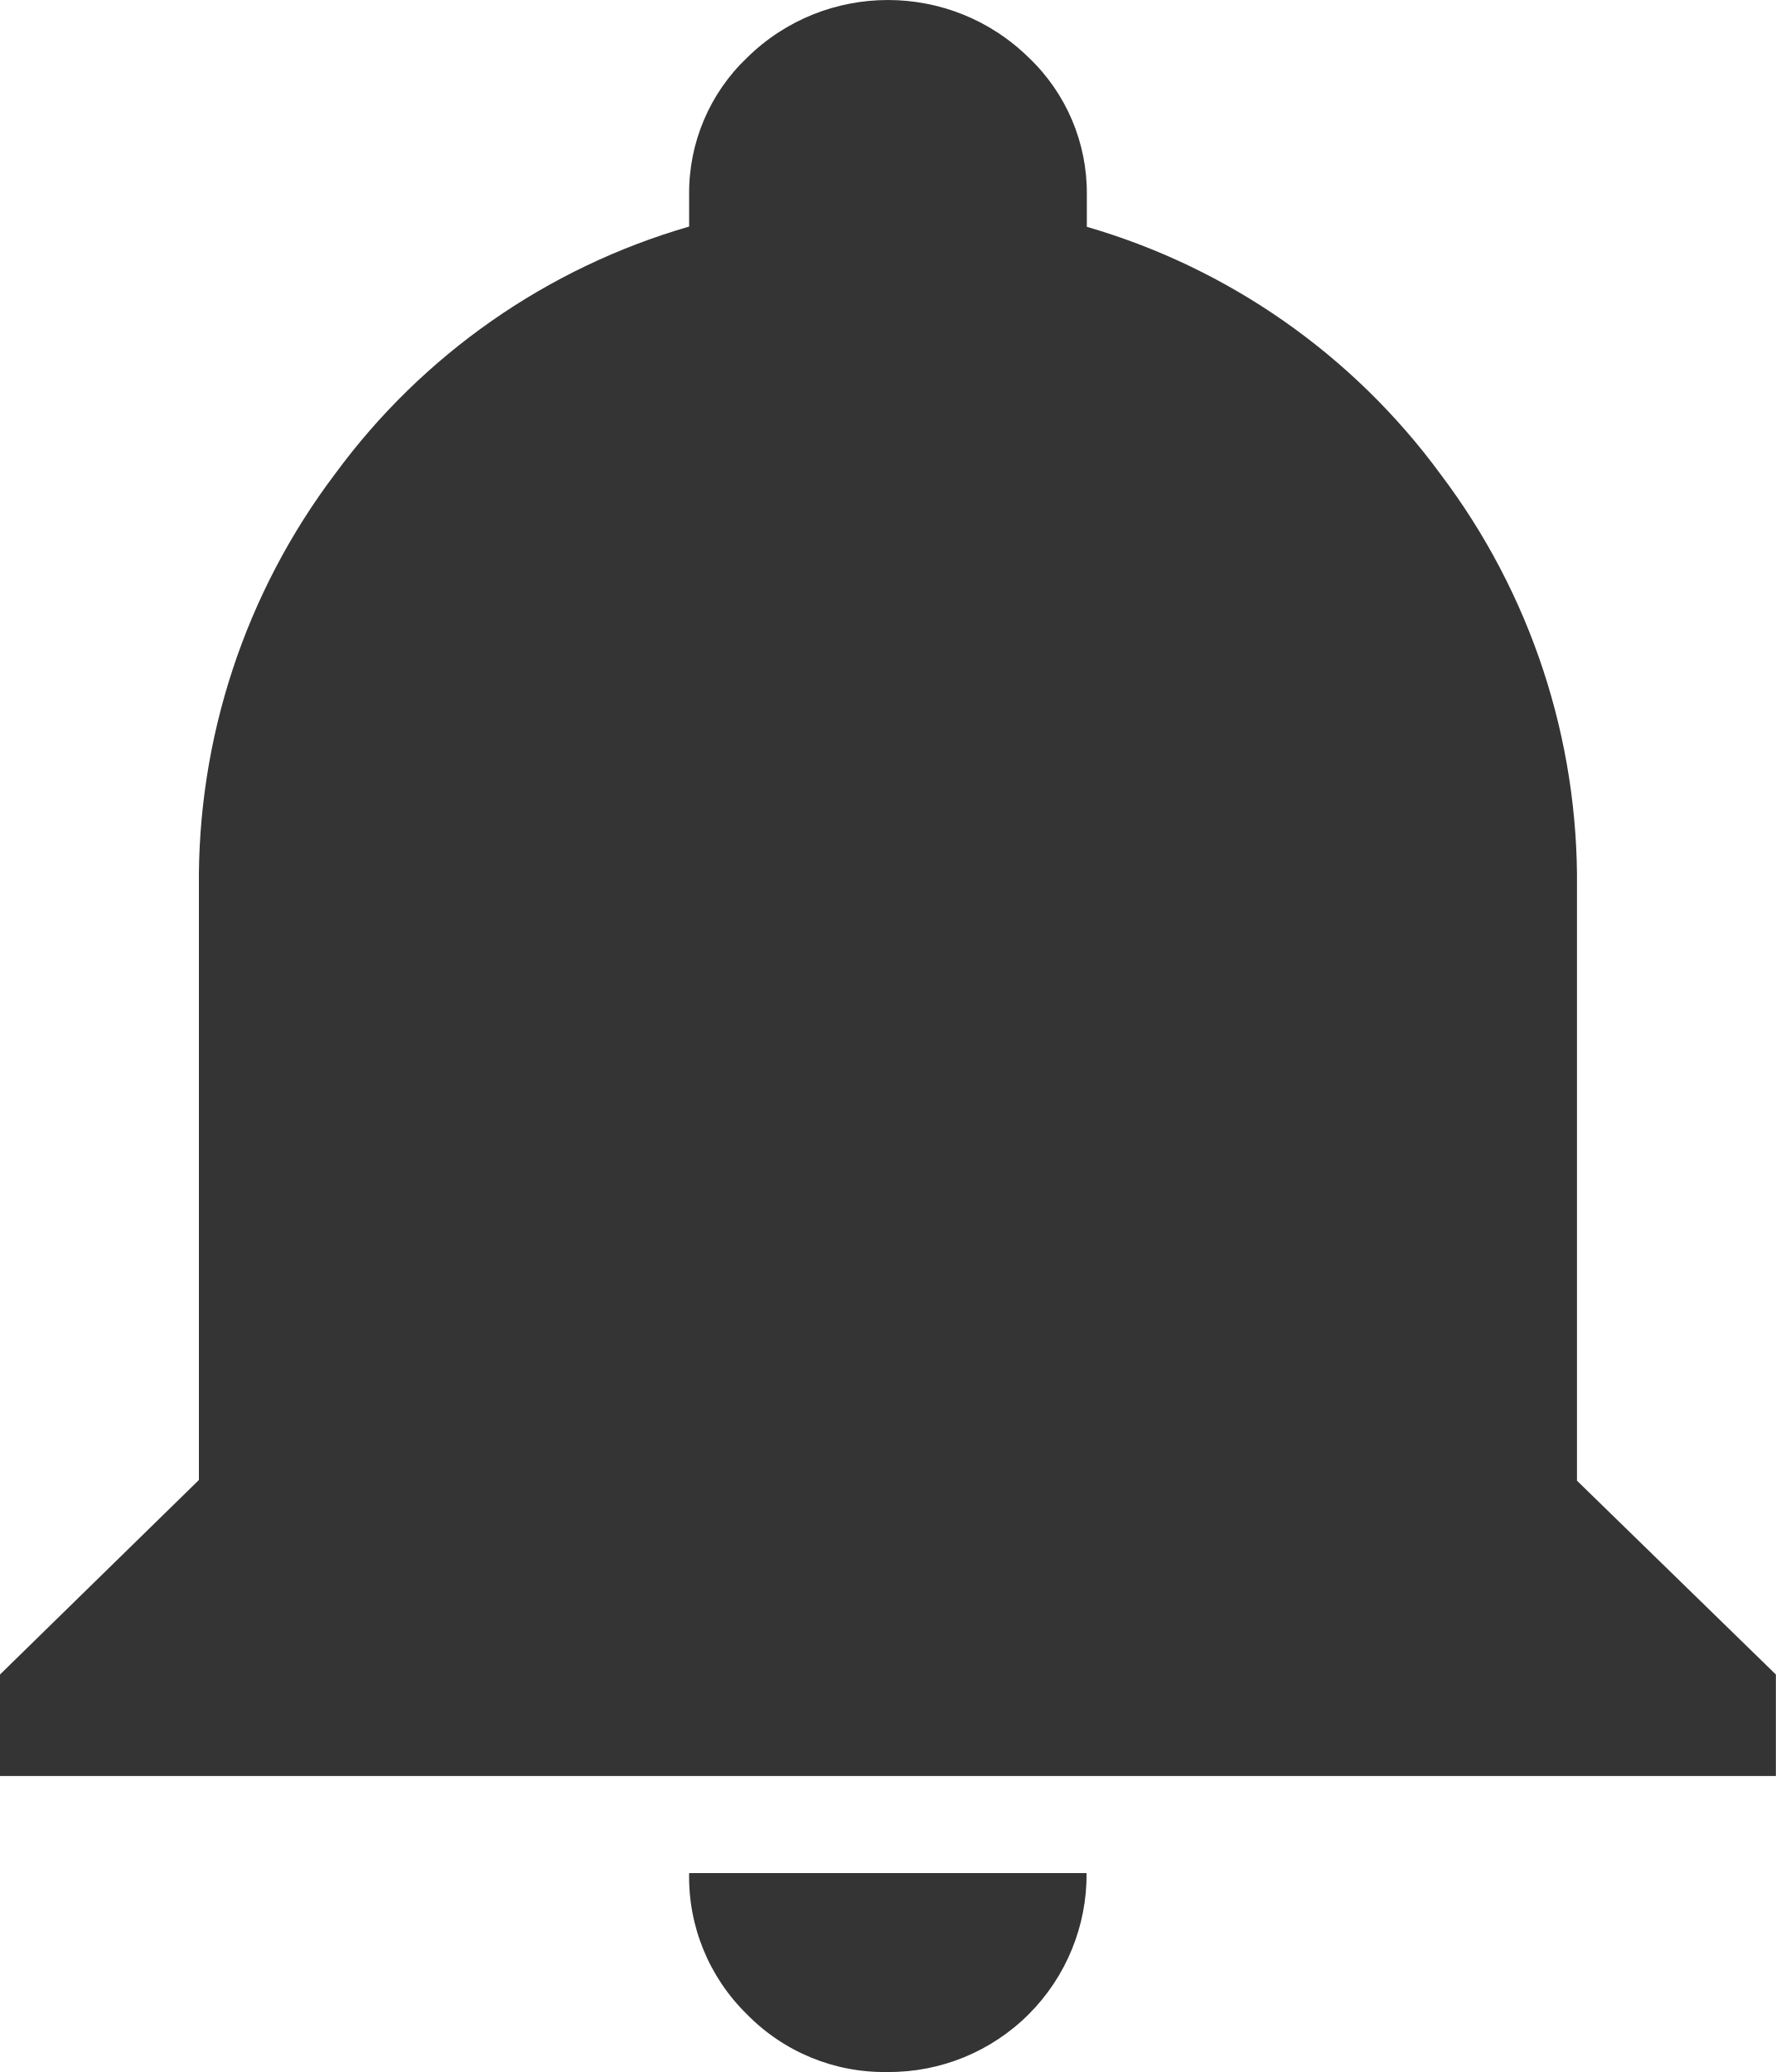
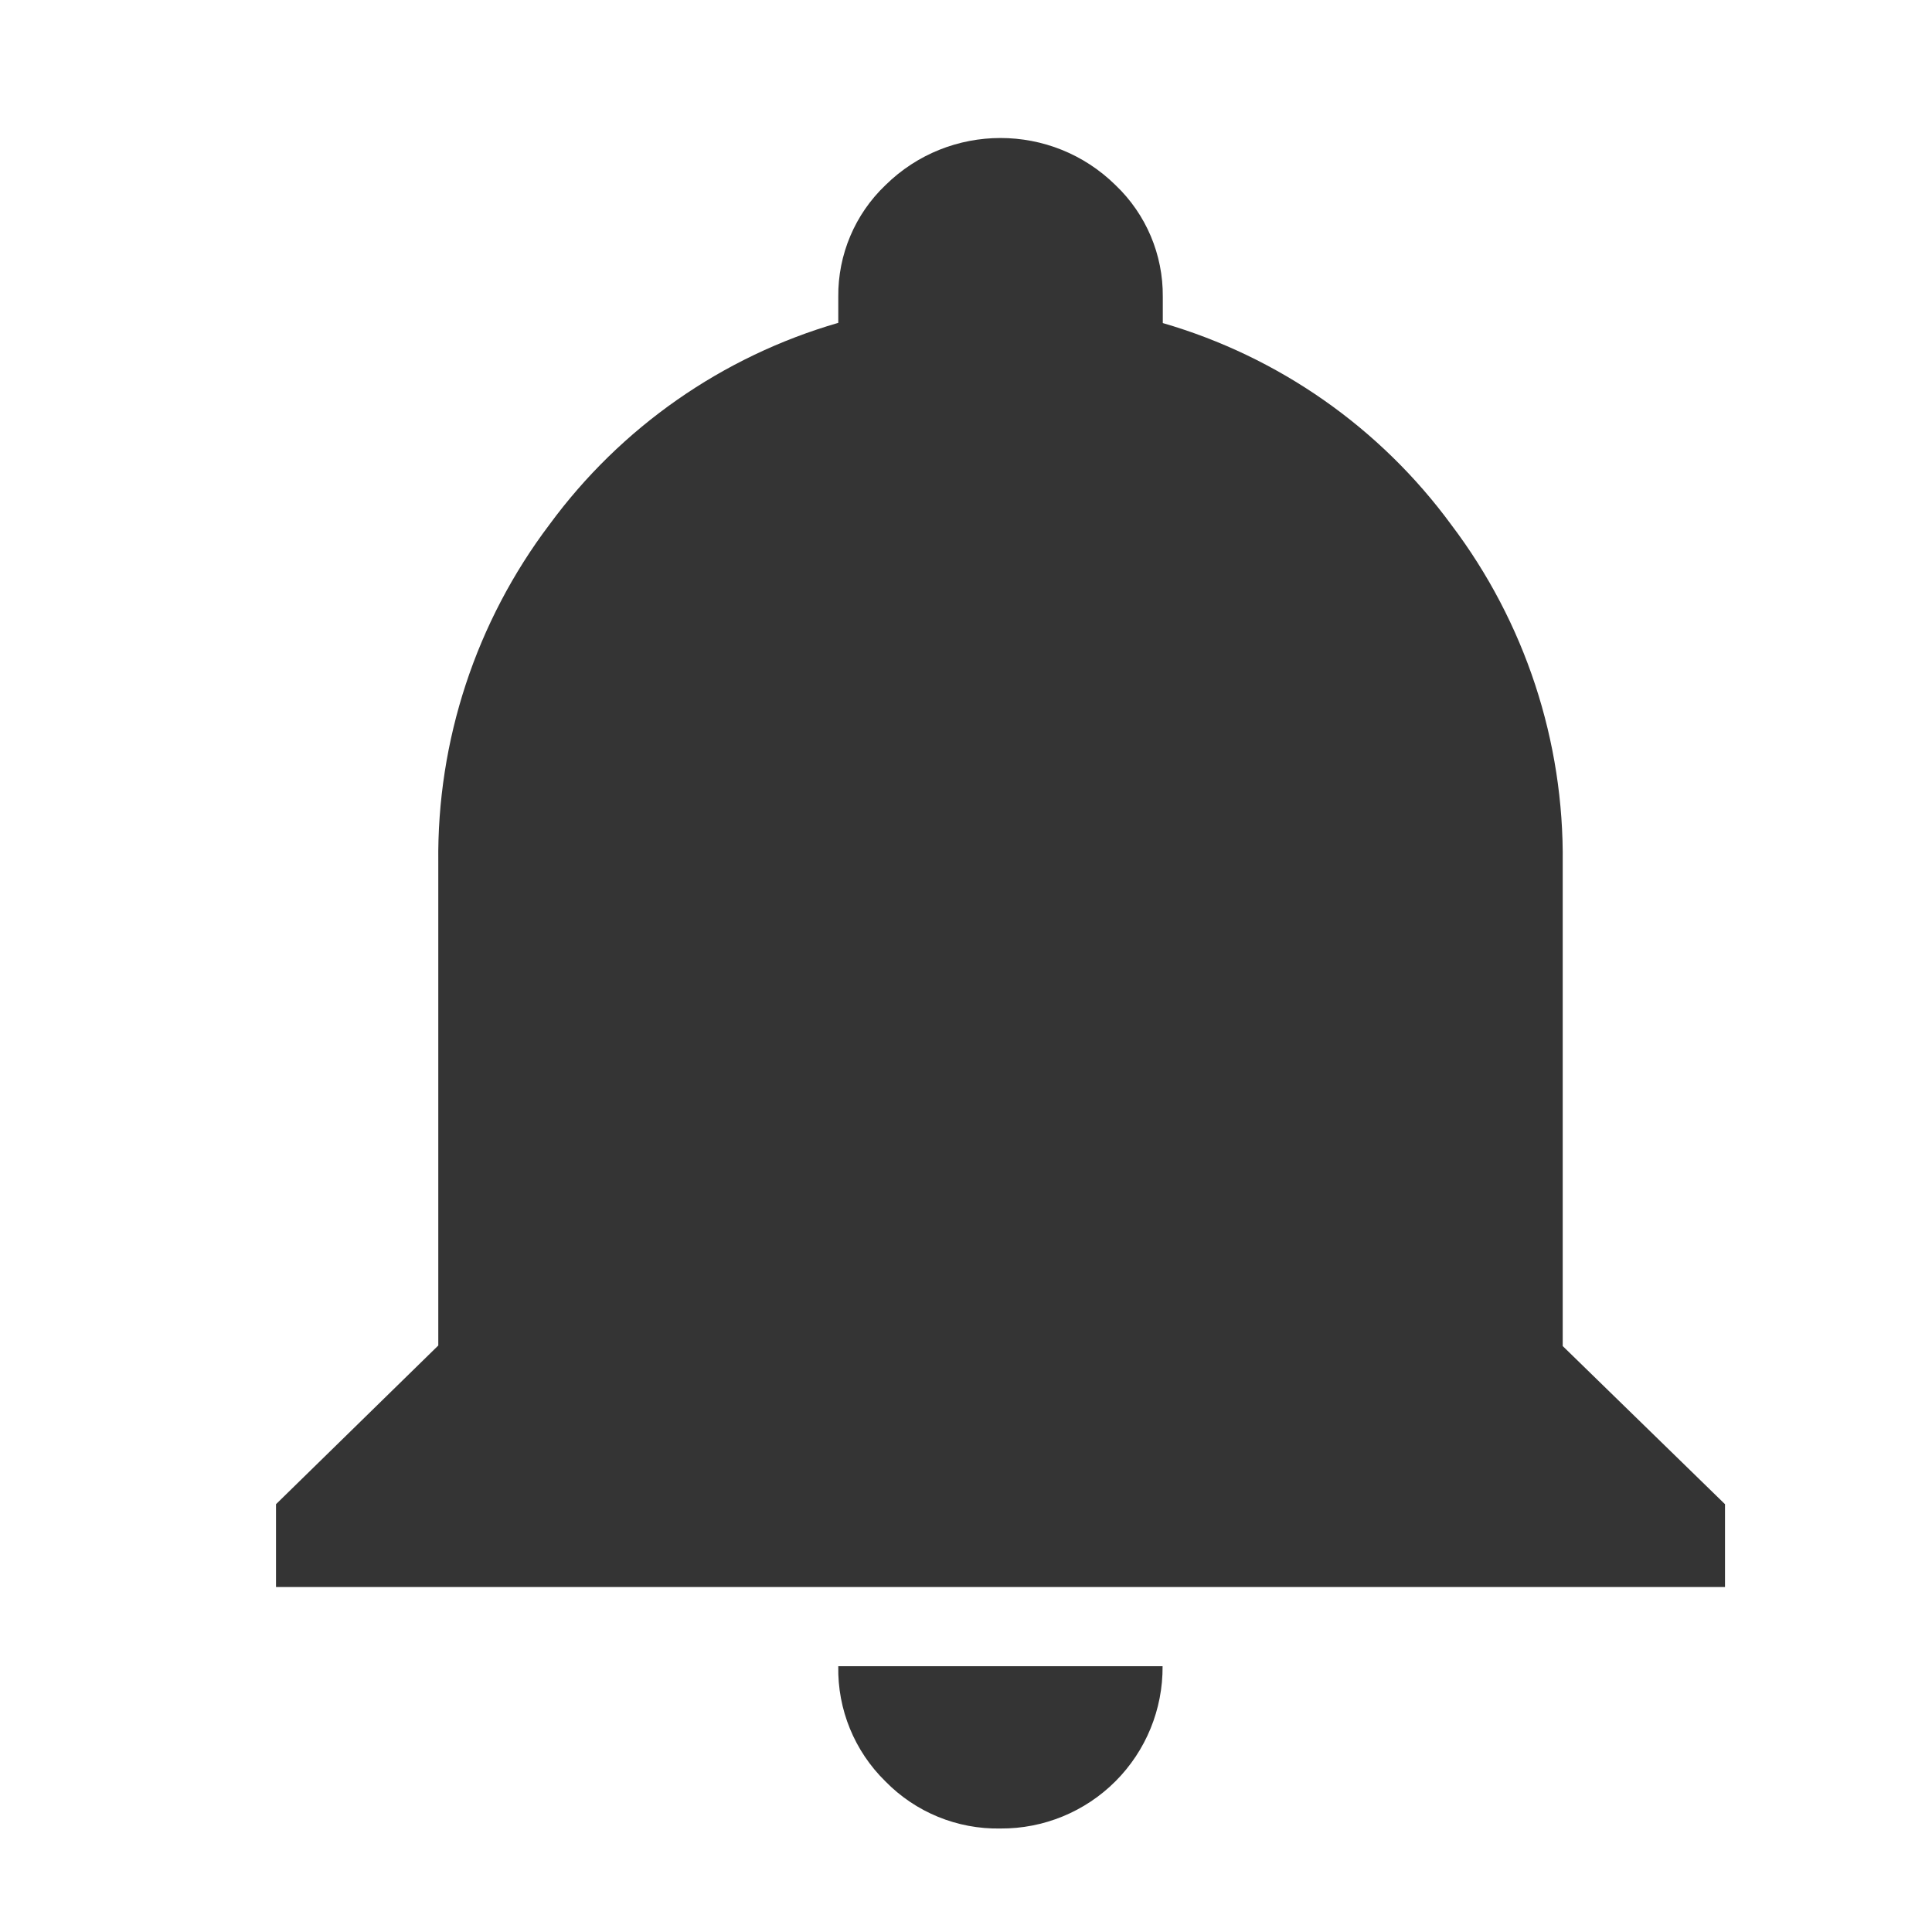
- <svg xmlns="http://www.w3.org/2000/svg" width="21" height="24.5" viewBox="0 0 21 24.5">
-   <path fill="#343434" d="M8.832 23.817a2.271 2.271 0 0 1-.683-1.669h4.7A2.334 2.334 0 0 1 10.5 24.5a2.271 2.271 0 0 1-1.668-.683zM0 21v-1.2l2.352-2.3v-7a7.971 7.971 0 0 1 1.613-4.9 7.922 7.922 0 0 1 4.184-2.921V2.3A2.205 2.205 0 0 1 8.832.684a2.376 2.376 0 0 1 3.336 0 2.206 2.206 0 0 1 .684 1.616v.382a7.924 7.924 0 0 1 4.183 2.926 7.971 7.971 0 0 1 1.613 4.9v7L21 19.8V21z" />
+ <svg xmlns="http://www.w3.org/2000/svg" width="28" height="28" viewBox="0 0 28 28">
+   <g>
+     <path fill="#343434" d="M8.832 23.817a2.271 2.271 0 0 1-.683-1.669h4.7A2.334 2.334 0 0 1 10.5 24.5a2.271 2.271 0 0 1-1.668-.683zM0 21v-1.2l2.352-2.3v-7a7.971 7.971 0 0 1 1.613-4.9 7.922 7.922 0 0 1 4.184-2.921V2.3A2.205 2.205 0 0 1 8.832.684a2.376 2.376 0 0 1 3.336 0 2.206 2.206 0 0 1 .684 1.616v.382a7.924 7.924 0 0 1 4.183 2.926 7.971 7.971 0 0 1 1.613 4.9v7L21 19.8V21z" transform="translate(-268 -13) translate(272 15)" />
+     <path fill="none" d="M0 0H28V28H0z" opacity="0.4" transform="translate(-268 -13) translate(268 13)" />
+   </g>
</svg>
